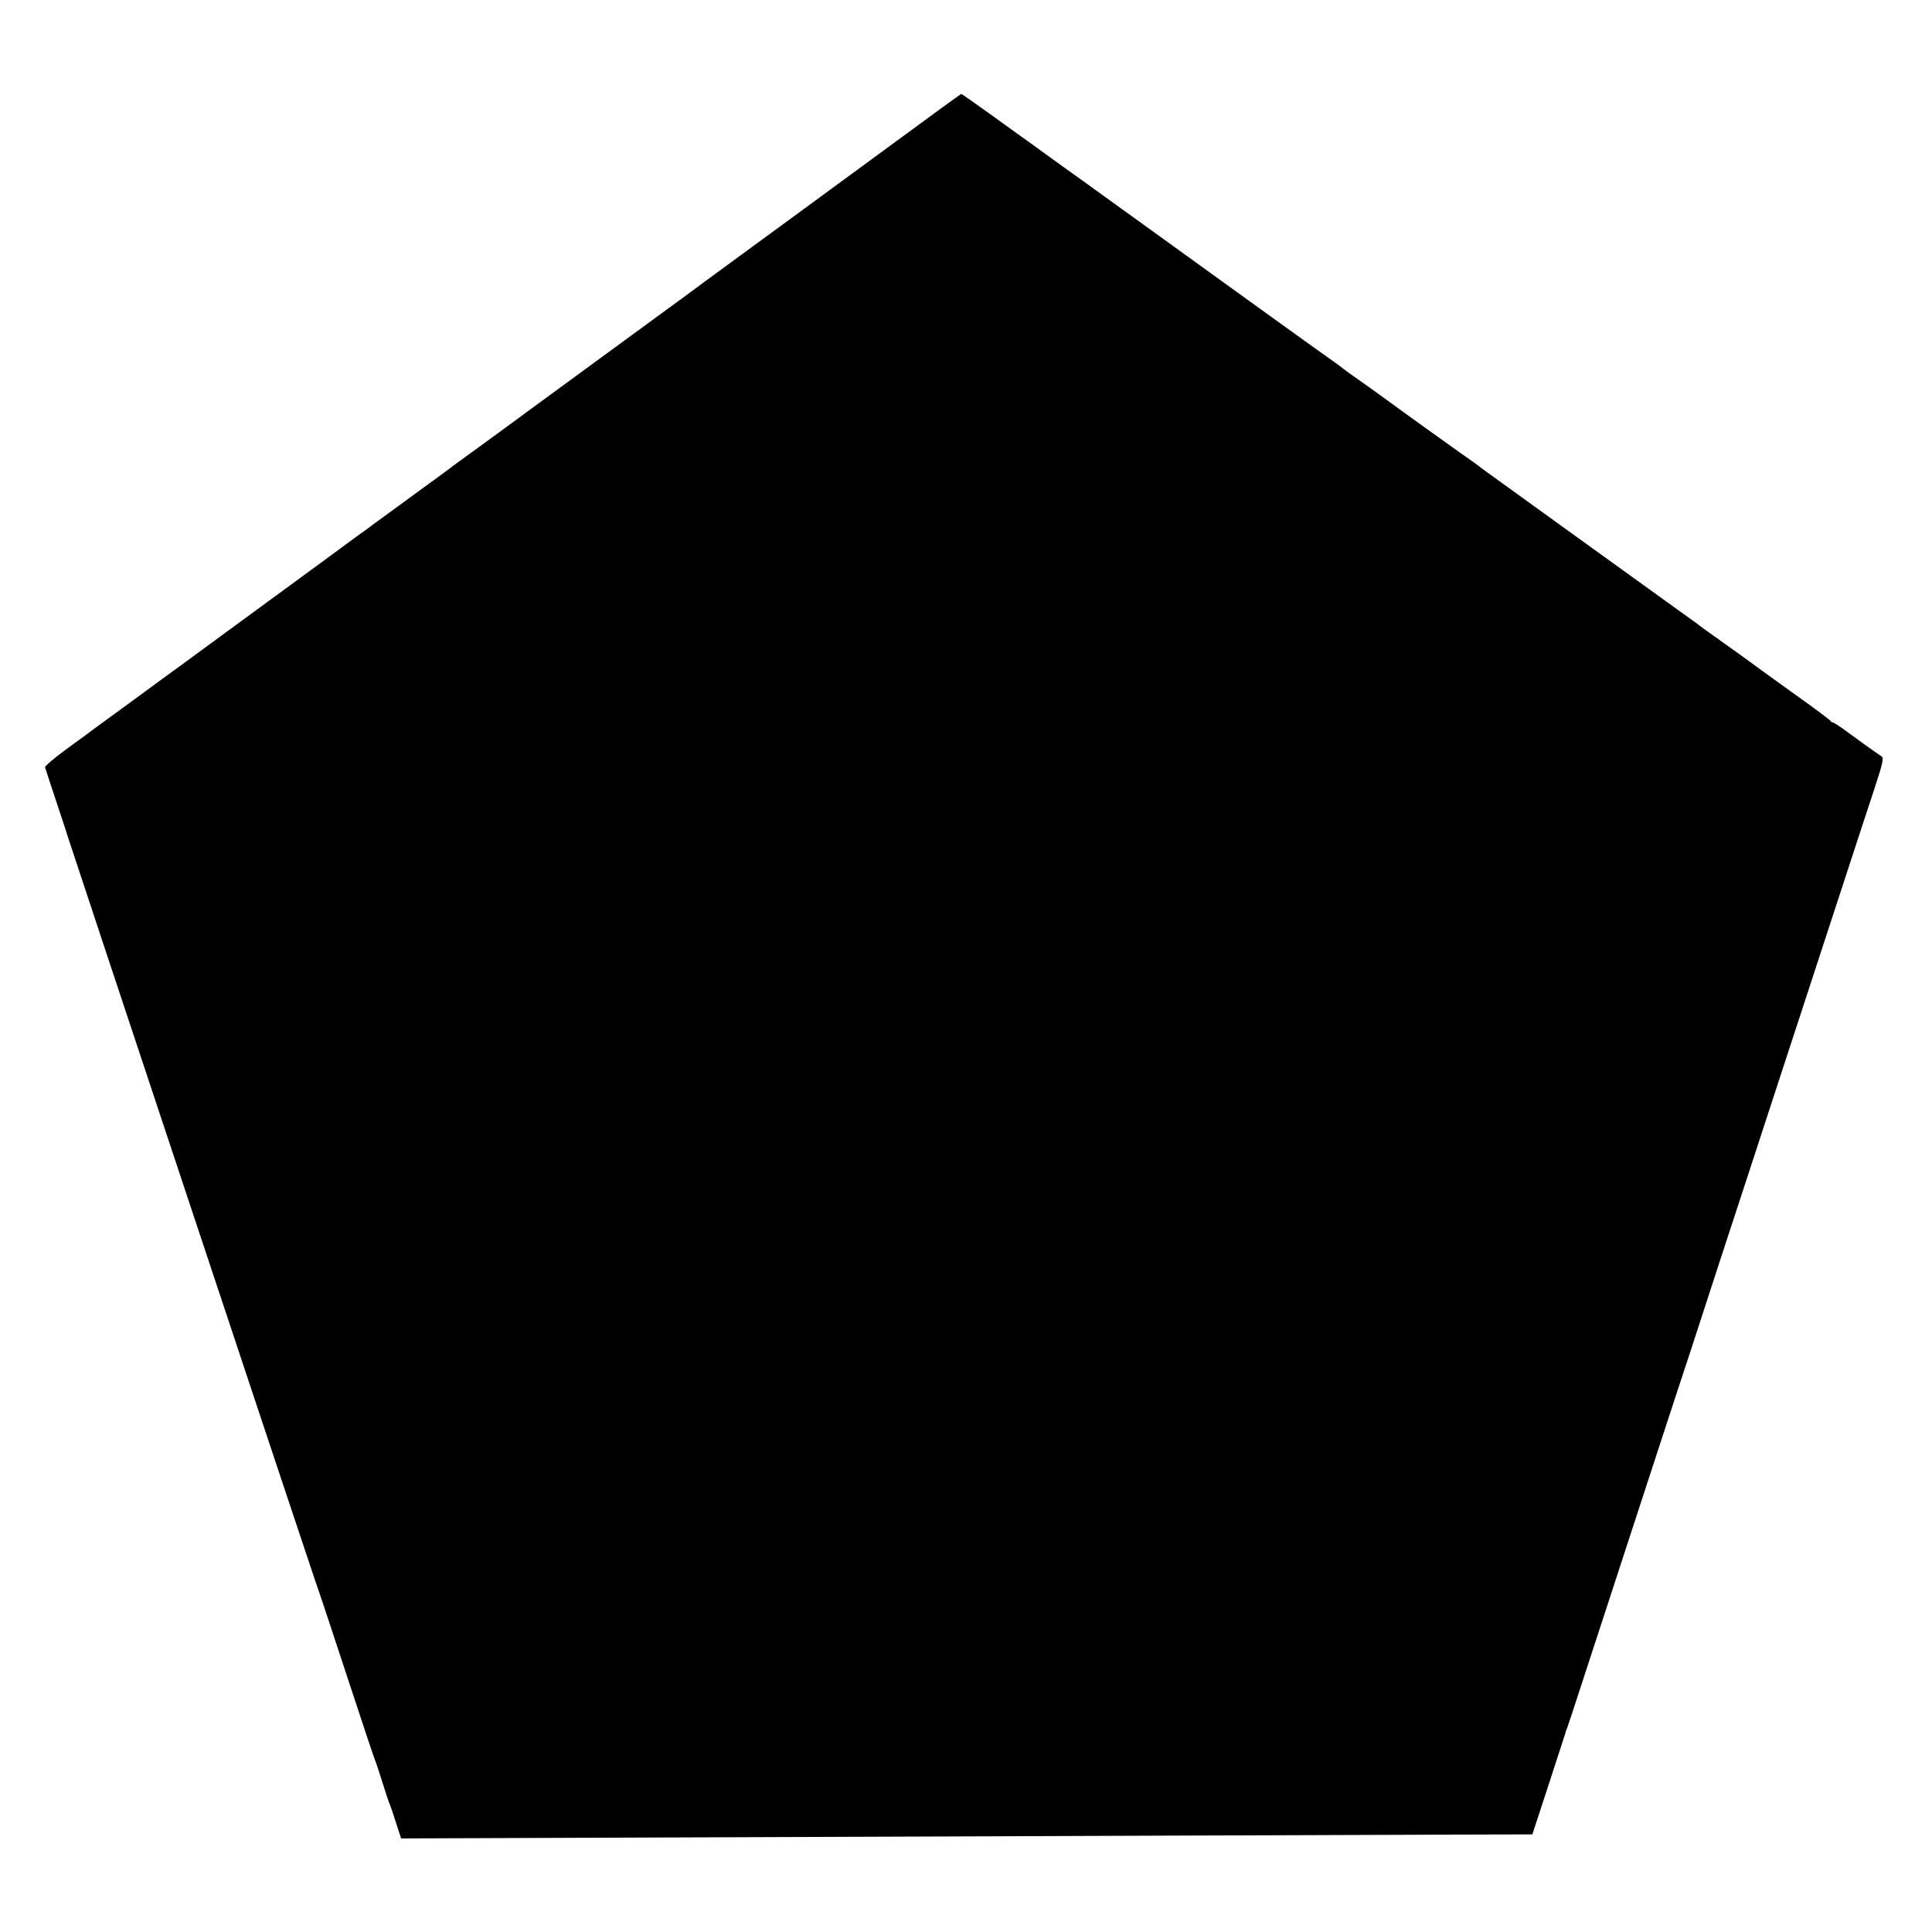
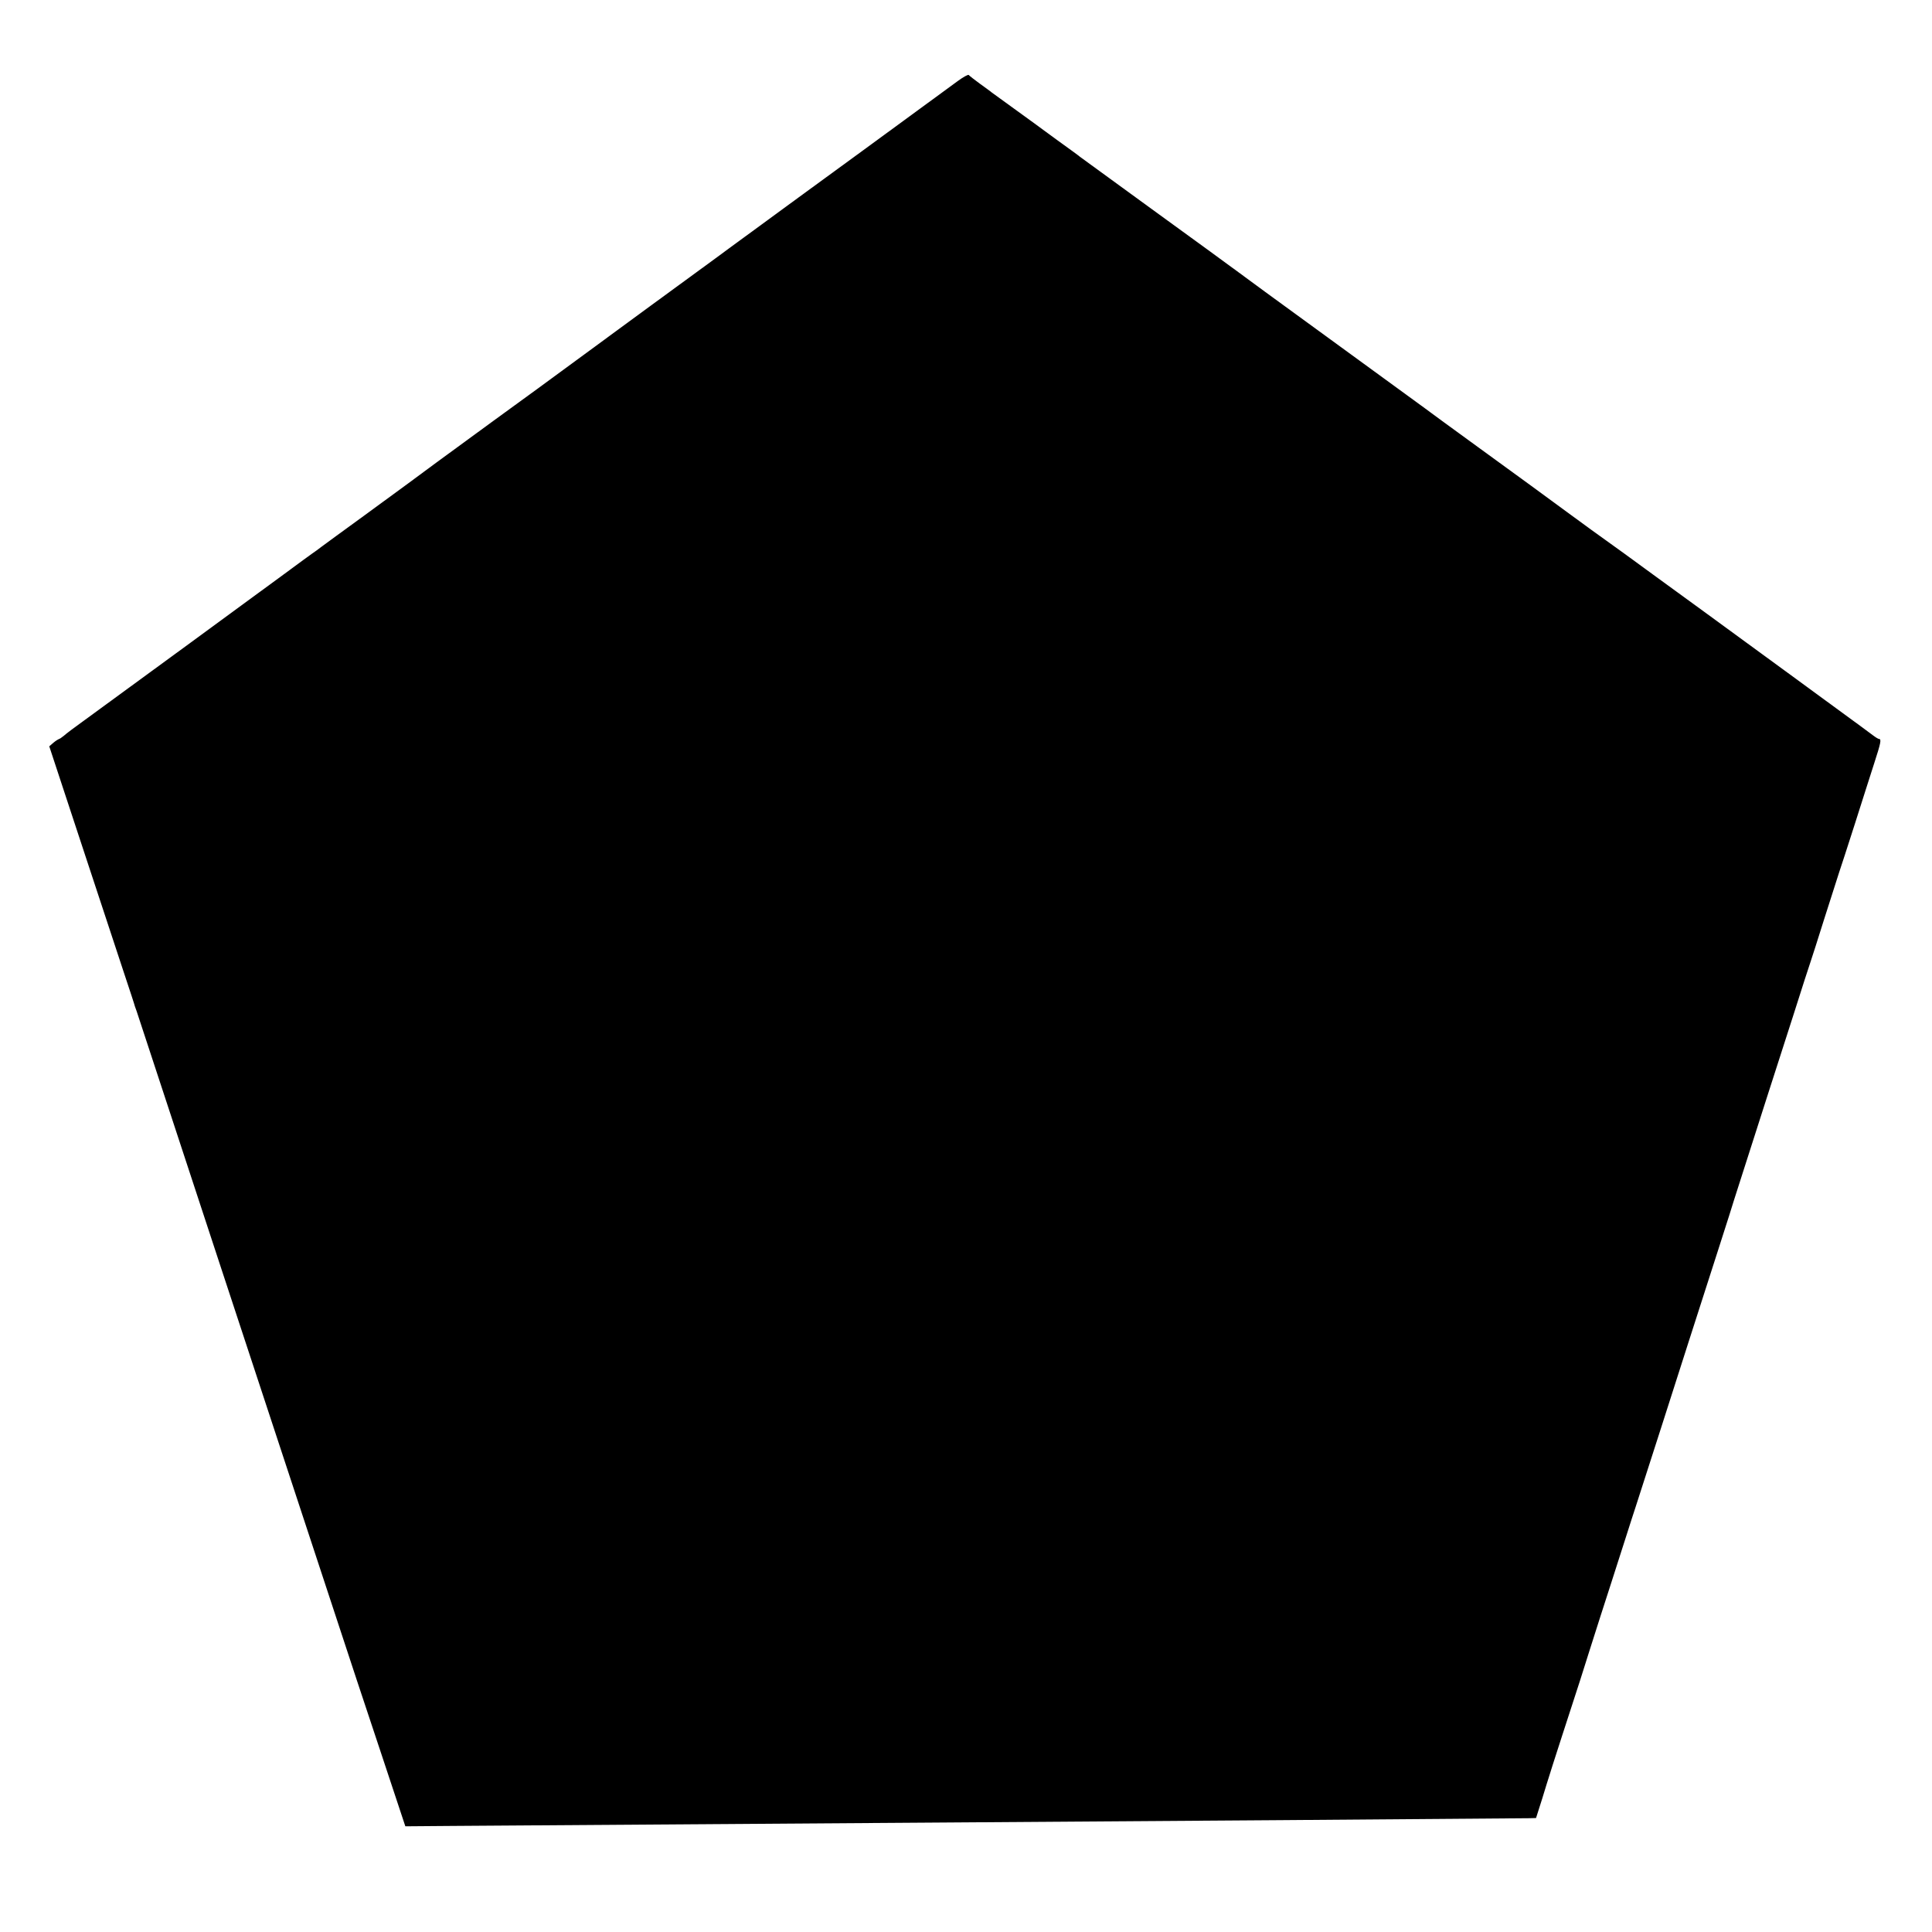
<svg xmlns="http://www.w3.org/2000/svg" version="1.0" width="1051pt" height="1051pt" viewBox="0 0 1051 1051" preserveAspectRatio="xMidYMid meet">
  <g transform="translate(0,1051) scale(0.1,-0.1)" fill="#000000" stroke="none">
-     <path d="M4865 9734 c-198 -145 -429 -315 -514 -377 -321 -235 -378 -277 -456 -334 -44 -33 -300 -221 -570 -418 -269 -197 -544 -398 -610 -447 -66 -48 -131 -96 -144 -105 -85 -61 -129 -94 -151 -111 -14 -10 -104 -76 -200 -146 -96 -70 -185 -135 -197 -144 -12 -9 -31 -24 -43 -32 -12 -8 -41 -29 -64 -46 -22 -17 -212 -156 -421 -309 -209 -153 -418 -306 -465 -341 -47 -34 -184 -134 -305 -223 -121 -88 -224 -164 -230 -168 -5 -5 -65 -48 -132 -97 -67 -49 -120 -94 -118 -100 2 -6 29 -90 61 -186 32 -96 59 -177 59 -180 2 -10 1347 -4056 1355 -4075 5 -11 77 -227 160 -480 83 -253 155 -469 160 -480 5 -11 23 -65 40 -120 17 -55 35 -109 40 -120 5 -11 21 -57 35 -103 l27 -83 1671 6 c920 3 2131 8 2692 10 561 2 1194 4 1406 5 l385 1 89 272 c49 150 89 274 90 277 0 3 5 19 12 35 6 17 36 107 66 200 50 154 157 481 449 1375 55 168 125 382 156 475 31 94 56 172 57 175 1 5 183 561 245 750 21 63 95 291 165 505 70 215 149 455 175 535 26 80 105 321 175 535 70 215 152 464 182 555 46 140 51 166 39 175 -53 36 -138 97 -193 138 -35 26 -68 47 -73 47 -4 0 -10 4 -12 8 -1 5 -100 78 -218 162 -118 85 -219 158 -225 163 -5 4 -66 48 -135 97 -69 49 -129 92 -135 97 -5 5 -32 24 -60 44 -365 263 -1106 797 -1127 813 -14 12 -61 46 -105 76 -71 50 -344 246 -403 290 -26 19 -148 107 -210 150 -19 14 -37 27 -40 30 -3 3 -18 14 -35 26 -56 39 -540 387 -590 424 -27 20 -189 137 -360 260 -170 123 -335 242 -366 264 -31 23 -76 55 -100 72 -24 17 -87 62 -139 100 -52 38 -105 76 -116 84 -12 8 -98 70 -192 138 -93 67 -171 122 -173 121 -2 0 -166 -119 -364 -265z" />
+     <path d="M5210 10069 c-30 -22 -262 -192 -515 -377 -254 -185 -501 -366 -550 -402 -49 -36 -121 -88 -160 -117 -38 -28 -81 -60 -95 -70 -87 -63 -596 -436 -755 -553 -104 -77 -311 -228 -460 -336 -252 -184 -395 -289 -455 -334 -14 -10 -120 -88 -235 -172 -116 -84 -222 -162 -237 -173 -14 -11 -36 -27 -48 -35 -12 -8 -74 -54 -138 -101 -107 -79 -921 -675 -1112 -814 -45 -32 -91 -67 -102 -77 -12 -10 -24 -18 -27 -18 -3 -1 -17 -9 -30 -20 l-23 -20 172 -522 c95 -288 199 -604 232 -703 33 -99 61 -184 62 -190 2 -5 6 -17 9 -25 3 -8 103 -312 222 -675 119 -363 227 -691 240 -730 22 -67 310 -941 601 -1825 75 -228 195 -593 268 -810 l131 -395 250 2 c1282 9 2155 15 2595 18 832 5 3198 23 3270 24 l36 1 34 107 c18 60 34 110 35 113 2 10 137 426 145 450 5 14 39 120 75 235 37 116 89 280 117 365 27 85 66 205 85 265 19 61 42 130 50 155 8 25 71 221 140 435 130 407 165 515 308 960 48 149 88 275 89 280 3 10 81 253 181 565 29 91 92 287 140 435 47 149 90 281 95 295 5 14 39 120 75 235 37 116 73 228 80 250 8 22 46 141 86 265 39 124 87 272 105 329 35 108 40 131 26 131 -4 0 -19 9 -32 19 -14 11 -104 77 -200 147 -96 70 -215 157 -265 194 -49 36 -253 185 -453 331 -200 145 -395 288 -435 317 -40 29 -88 63 -107 77 -19 13 -111 80 -205 149 -93 68 -181 133 -195 143 -14 10 -144 105 -290 211 -146 106 -276 201 -290 212 -22 16 -171 125 -225 164 -48 35 -604 440 -645 470 -25 18 -88 65 -140 103 -52 39 -266 194 -475 346 -209 152 -384 280 -390 284 -5 5 -59 44 -120 88 -60 44 -114 83 -120 88 -5 4 -59 43 -120 87 -60 44 -114 83 -120 87 -5 5 -35 26 -65 48 -30 22 -57 43 -60 47 -3 4 -30 -11 -60 -33z" />
  </g>
</svg>
